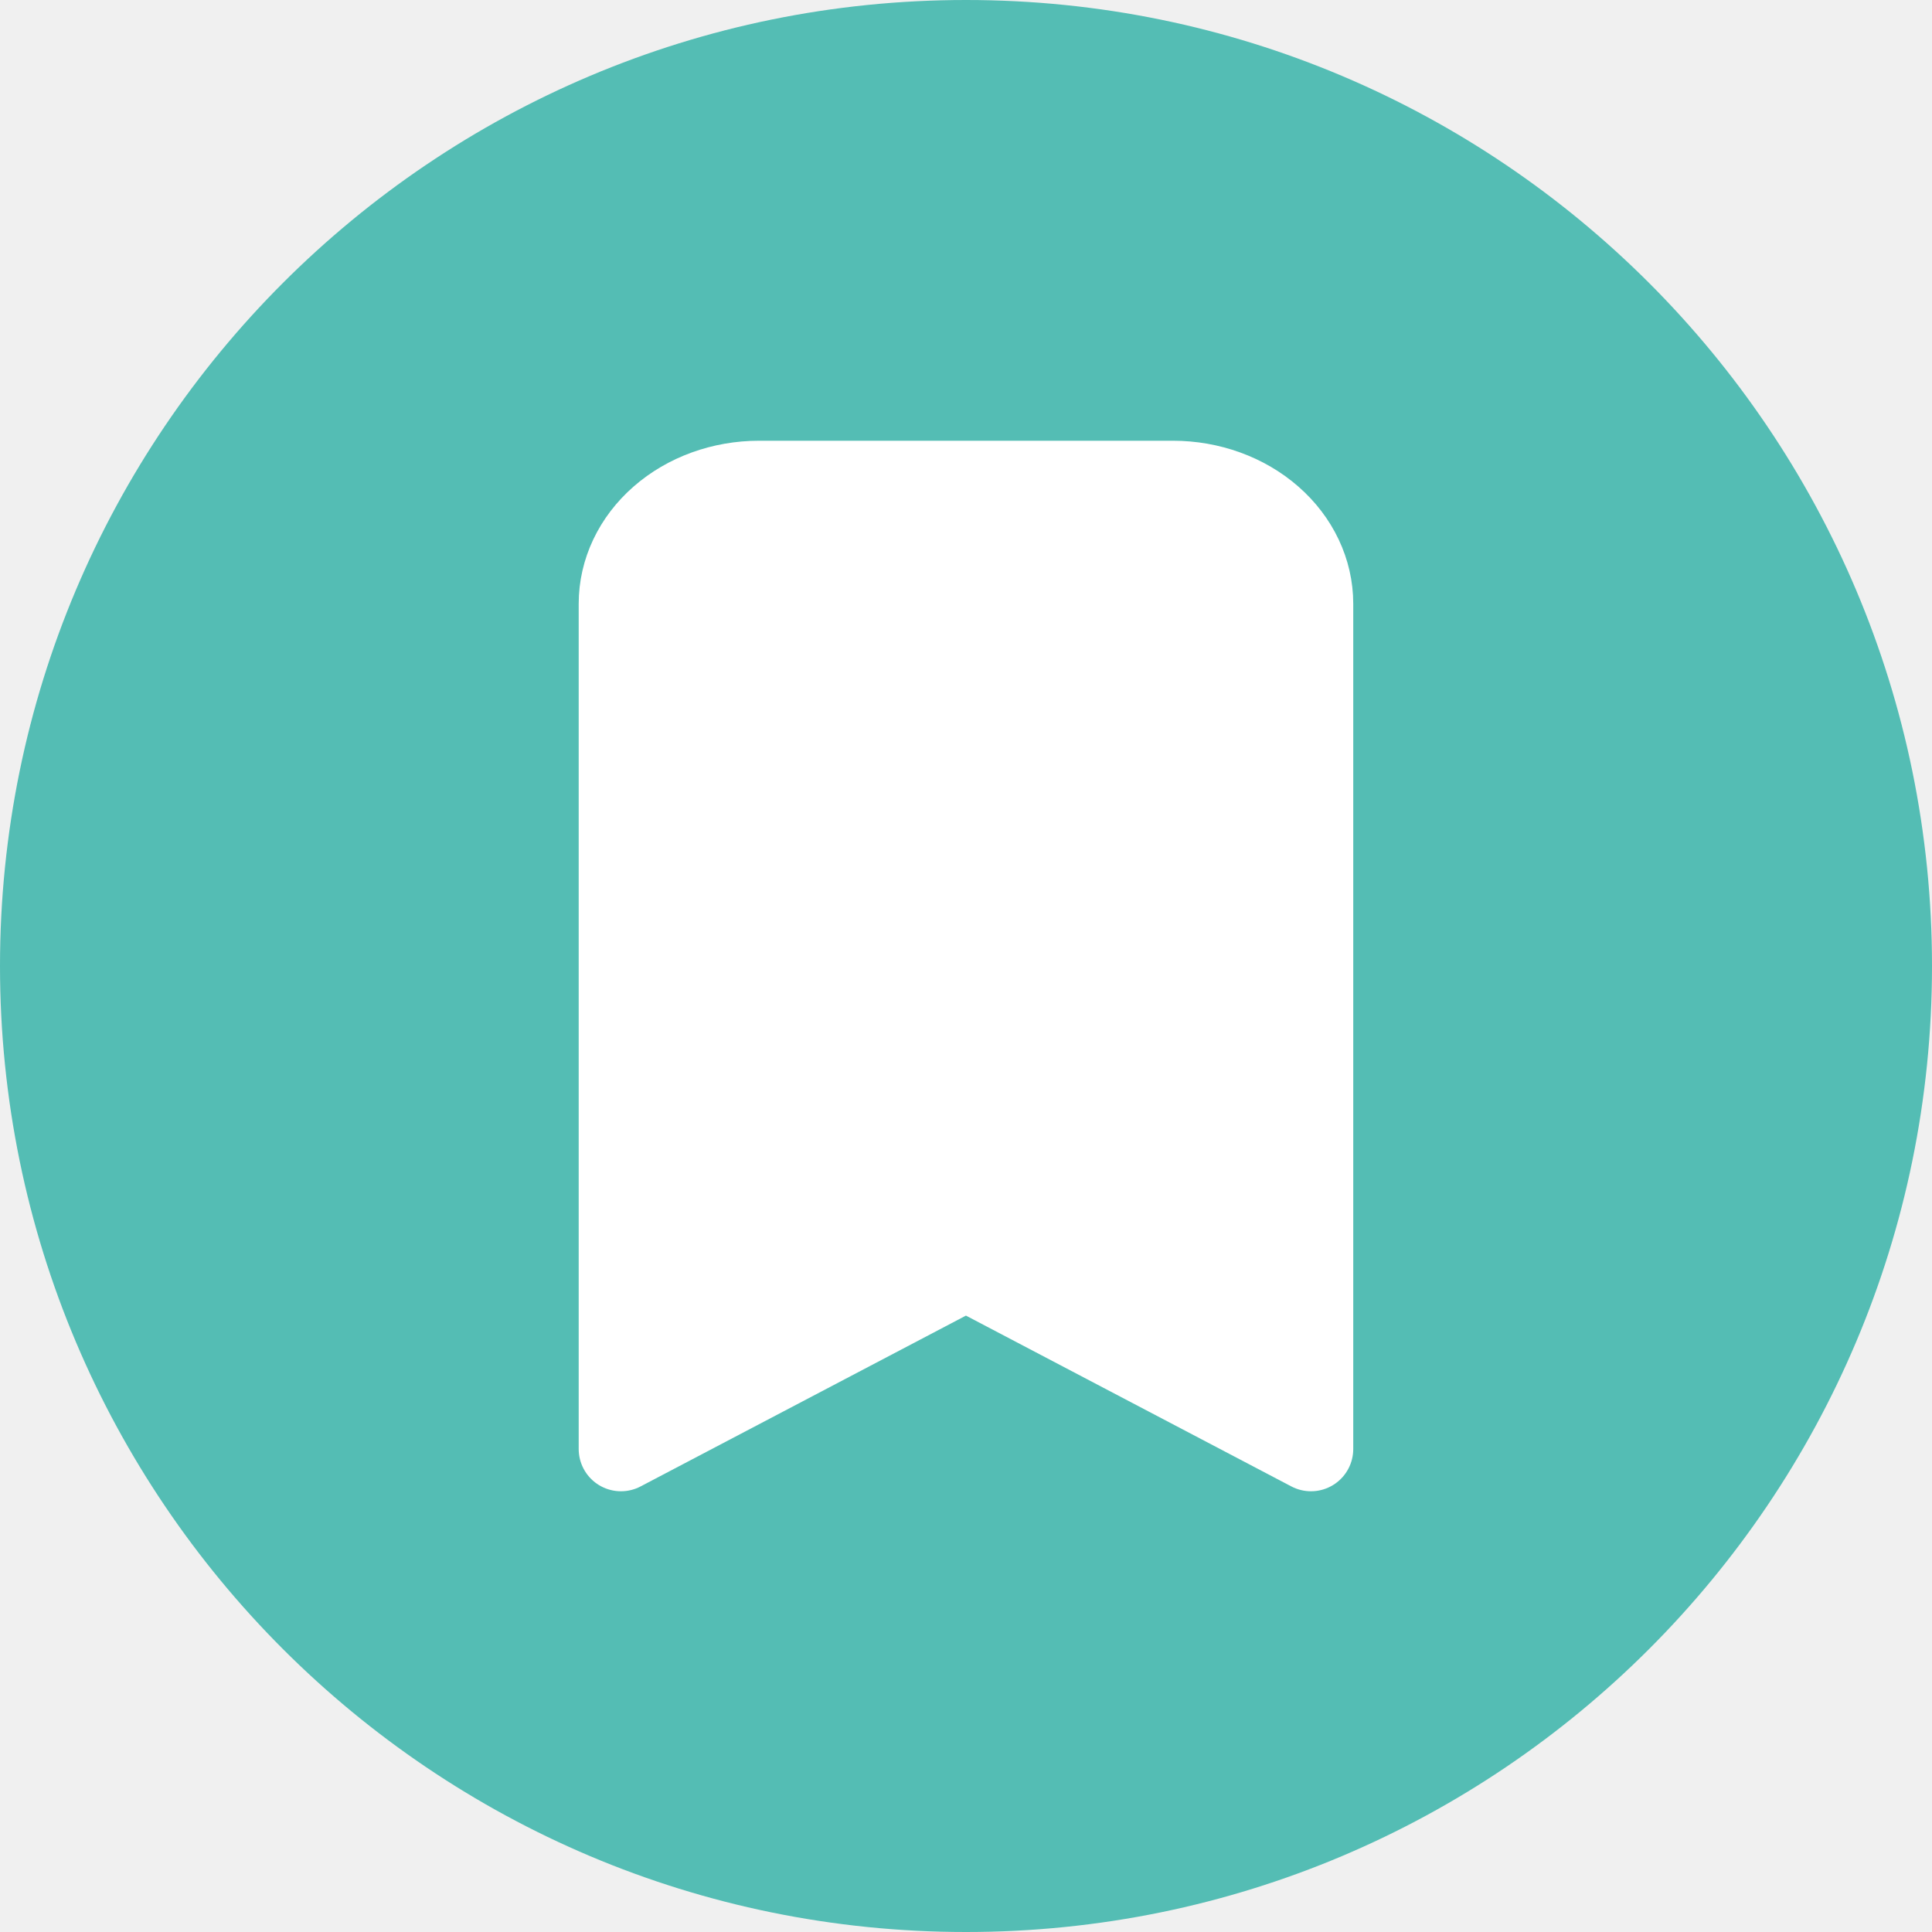
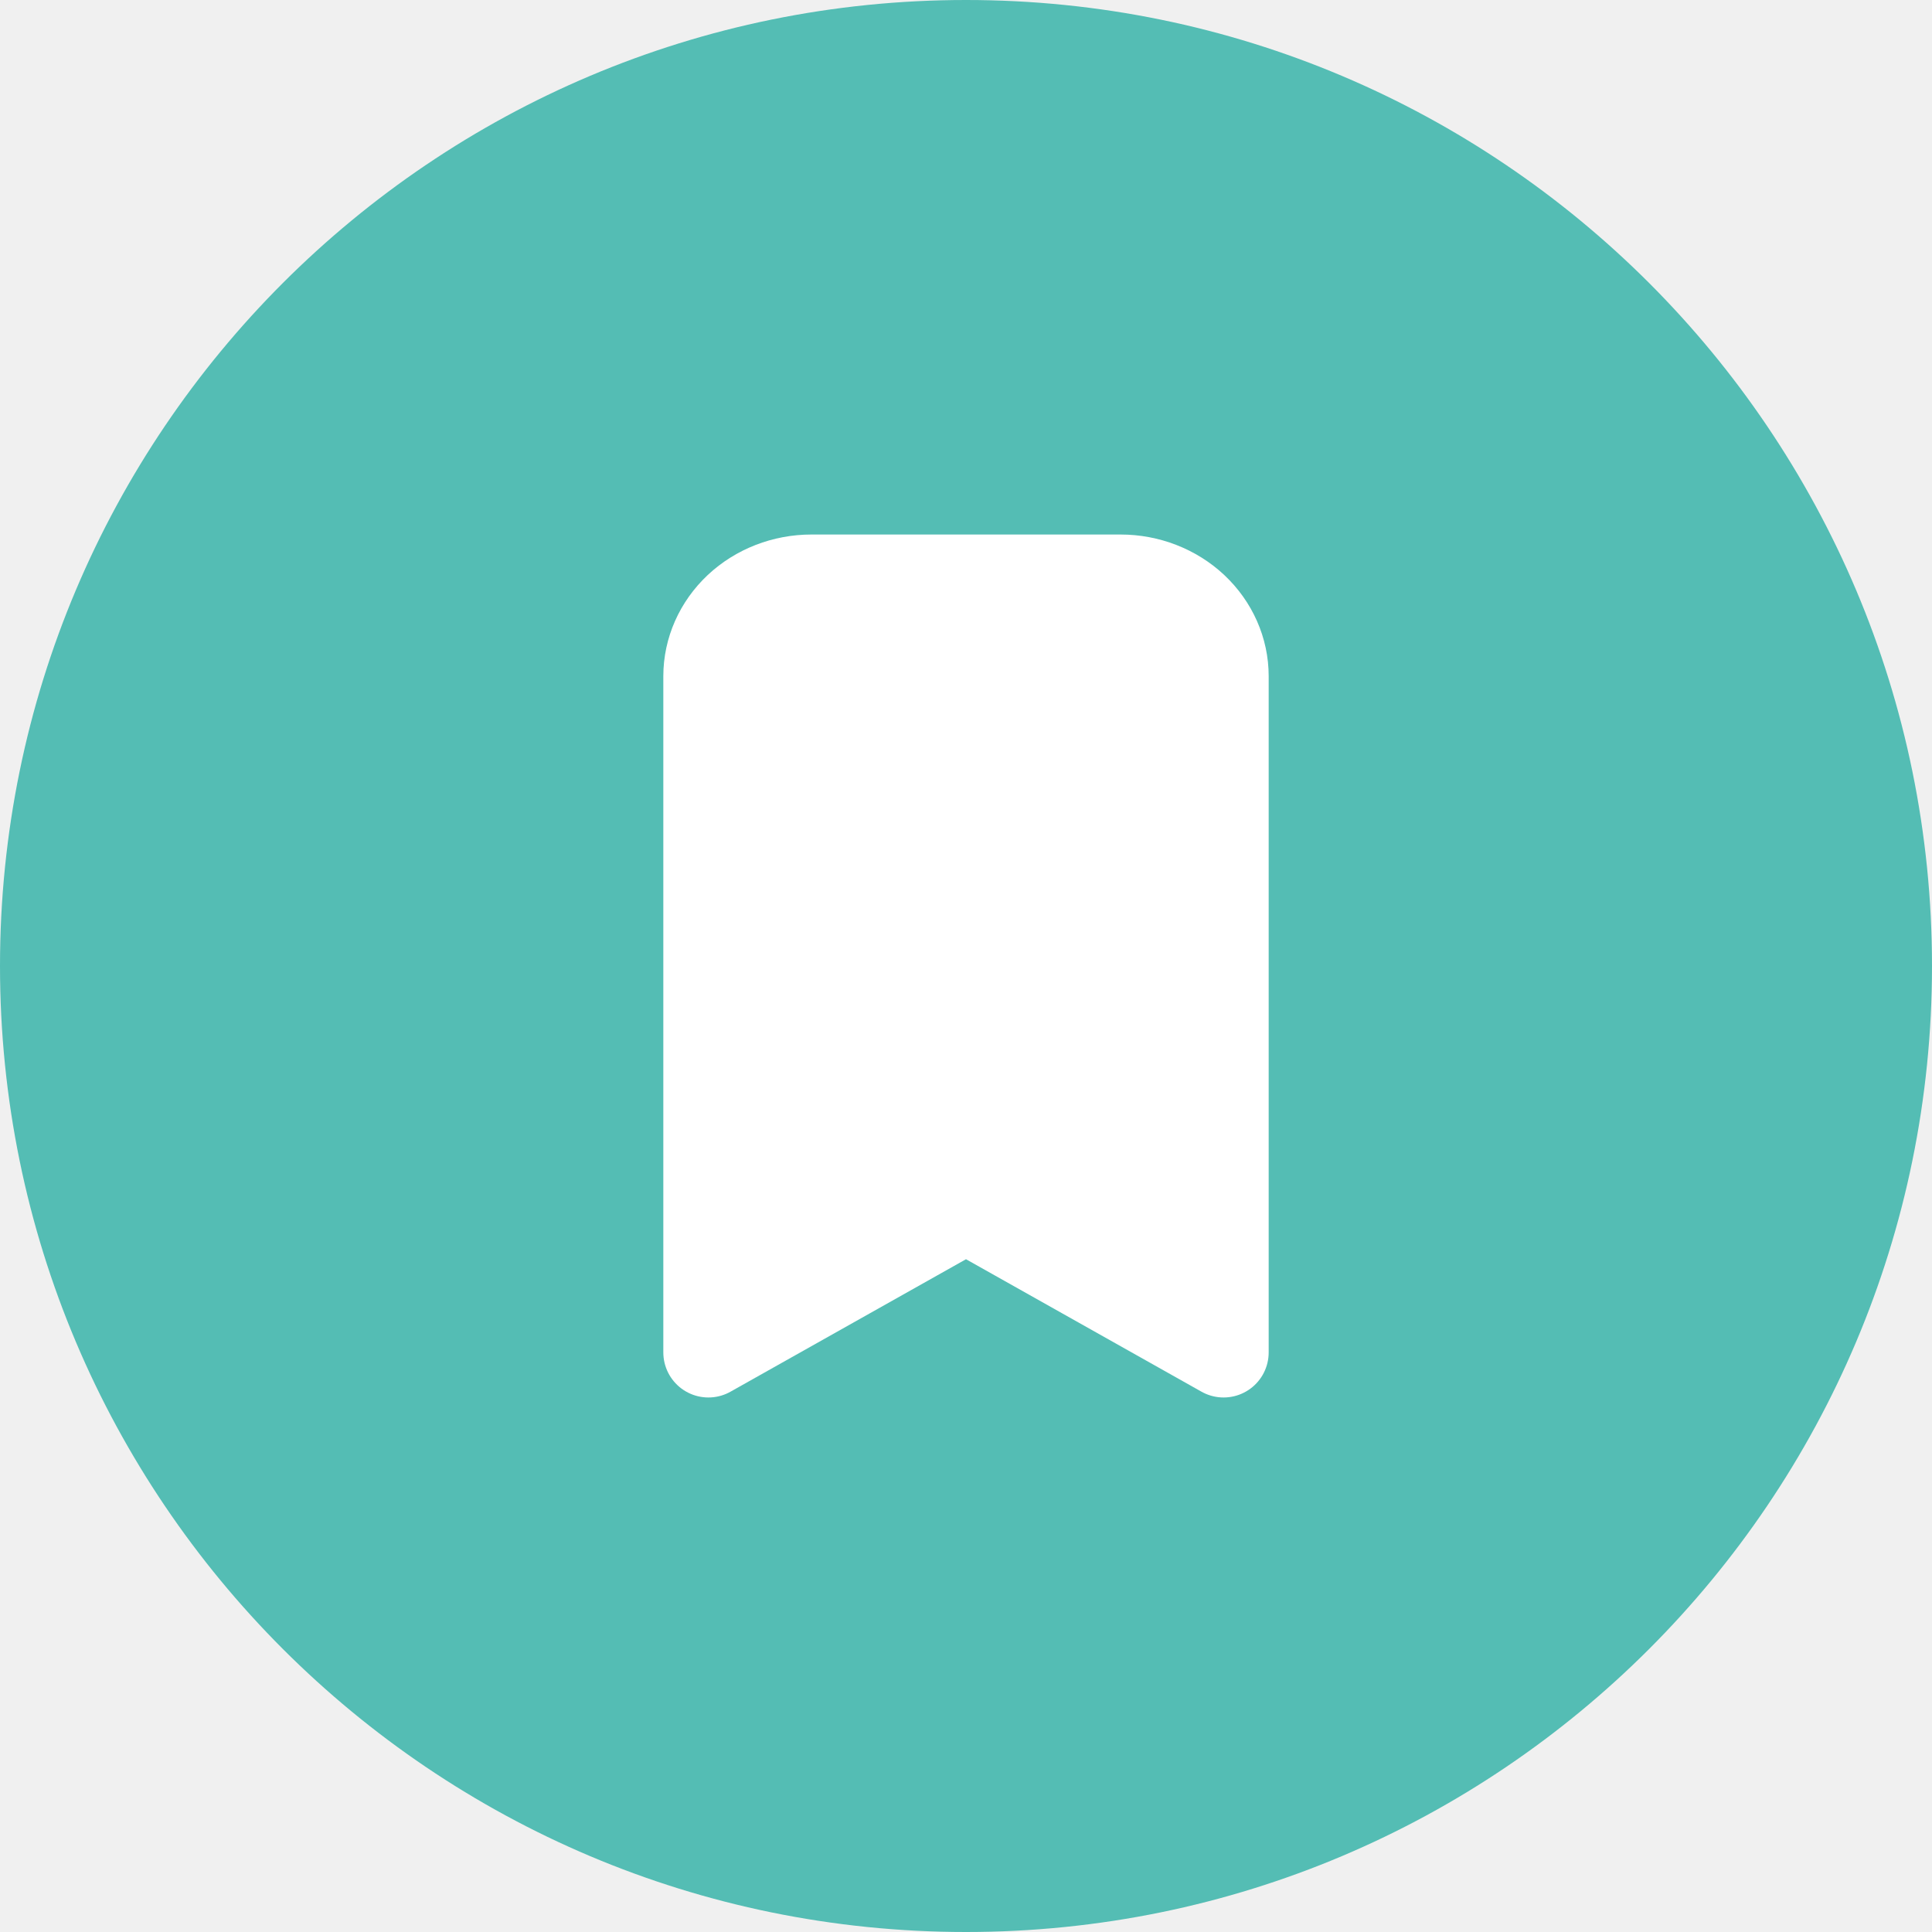
- <svg xmlns="http://www.w3.org/2000/svg" width="32" height="32" viewBox="0 0 32 32" fill="none">
-   <rect width="32" height="32" rx="16" fill="#54BDB4" />
-   <path d="M12.571 8H19.428C20.034 8 20.616 8.211 21.044 8.586C21.473 8.961 21.714 9.47 21.714 10V24L15.999 21L10.285 24V10C10.285 9.47 10.526 8.961 10.955 8.586C11.383 8.211 11.965 8 12.571 8Z" fill="white" stroke="white" stroke-width="1.4" stroke-linecap="round" stroke-linejoin="round" />
+ <svg xmlns="http://www.w3.org/2000/svg" width="30" height="30" viewBox="0 0 30 30" fill="none">
+   <rect width="30" height="30" rx="15" fill="#54BDB4" />
+   <path d="M12.6 9H17.4C17.824 9 18.231 9.158 18.531 9.439C18.831 9.721 19 10.102 19 10.5V21L15 18.75L11 21V10.5C11 10.102 11.169 9.721 11.469 9.439C11.769 9.158 12.176 9 12.6 9Z" fill="white" stroke="white" stroke-width="1.4" stroke-linecap="round" stroke-linejoin="round" />
</svg>
